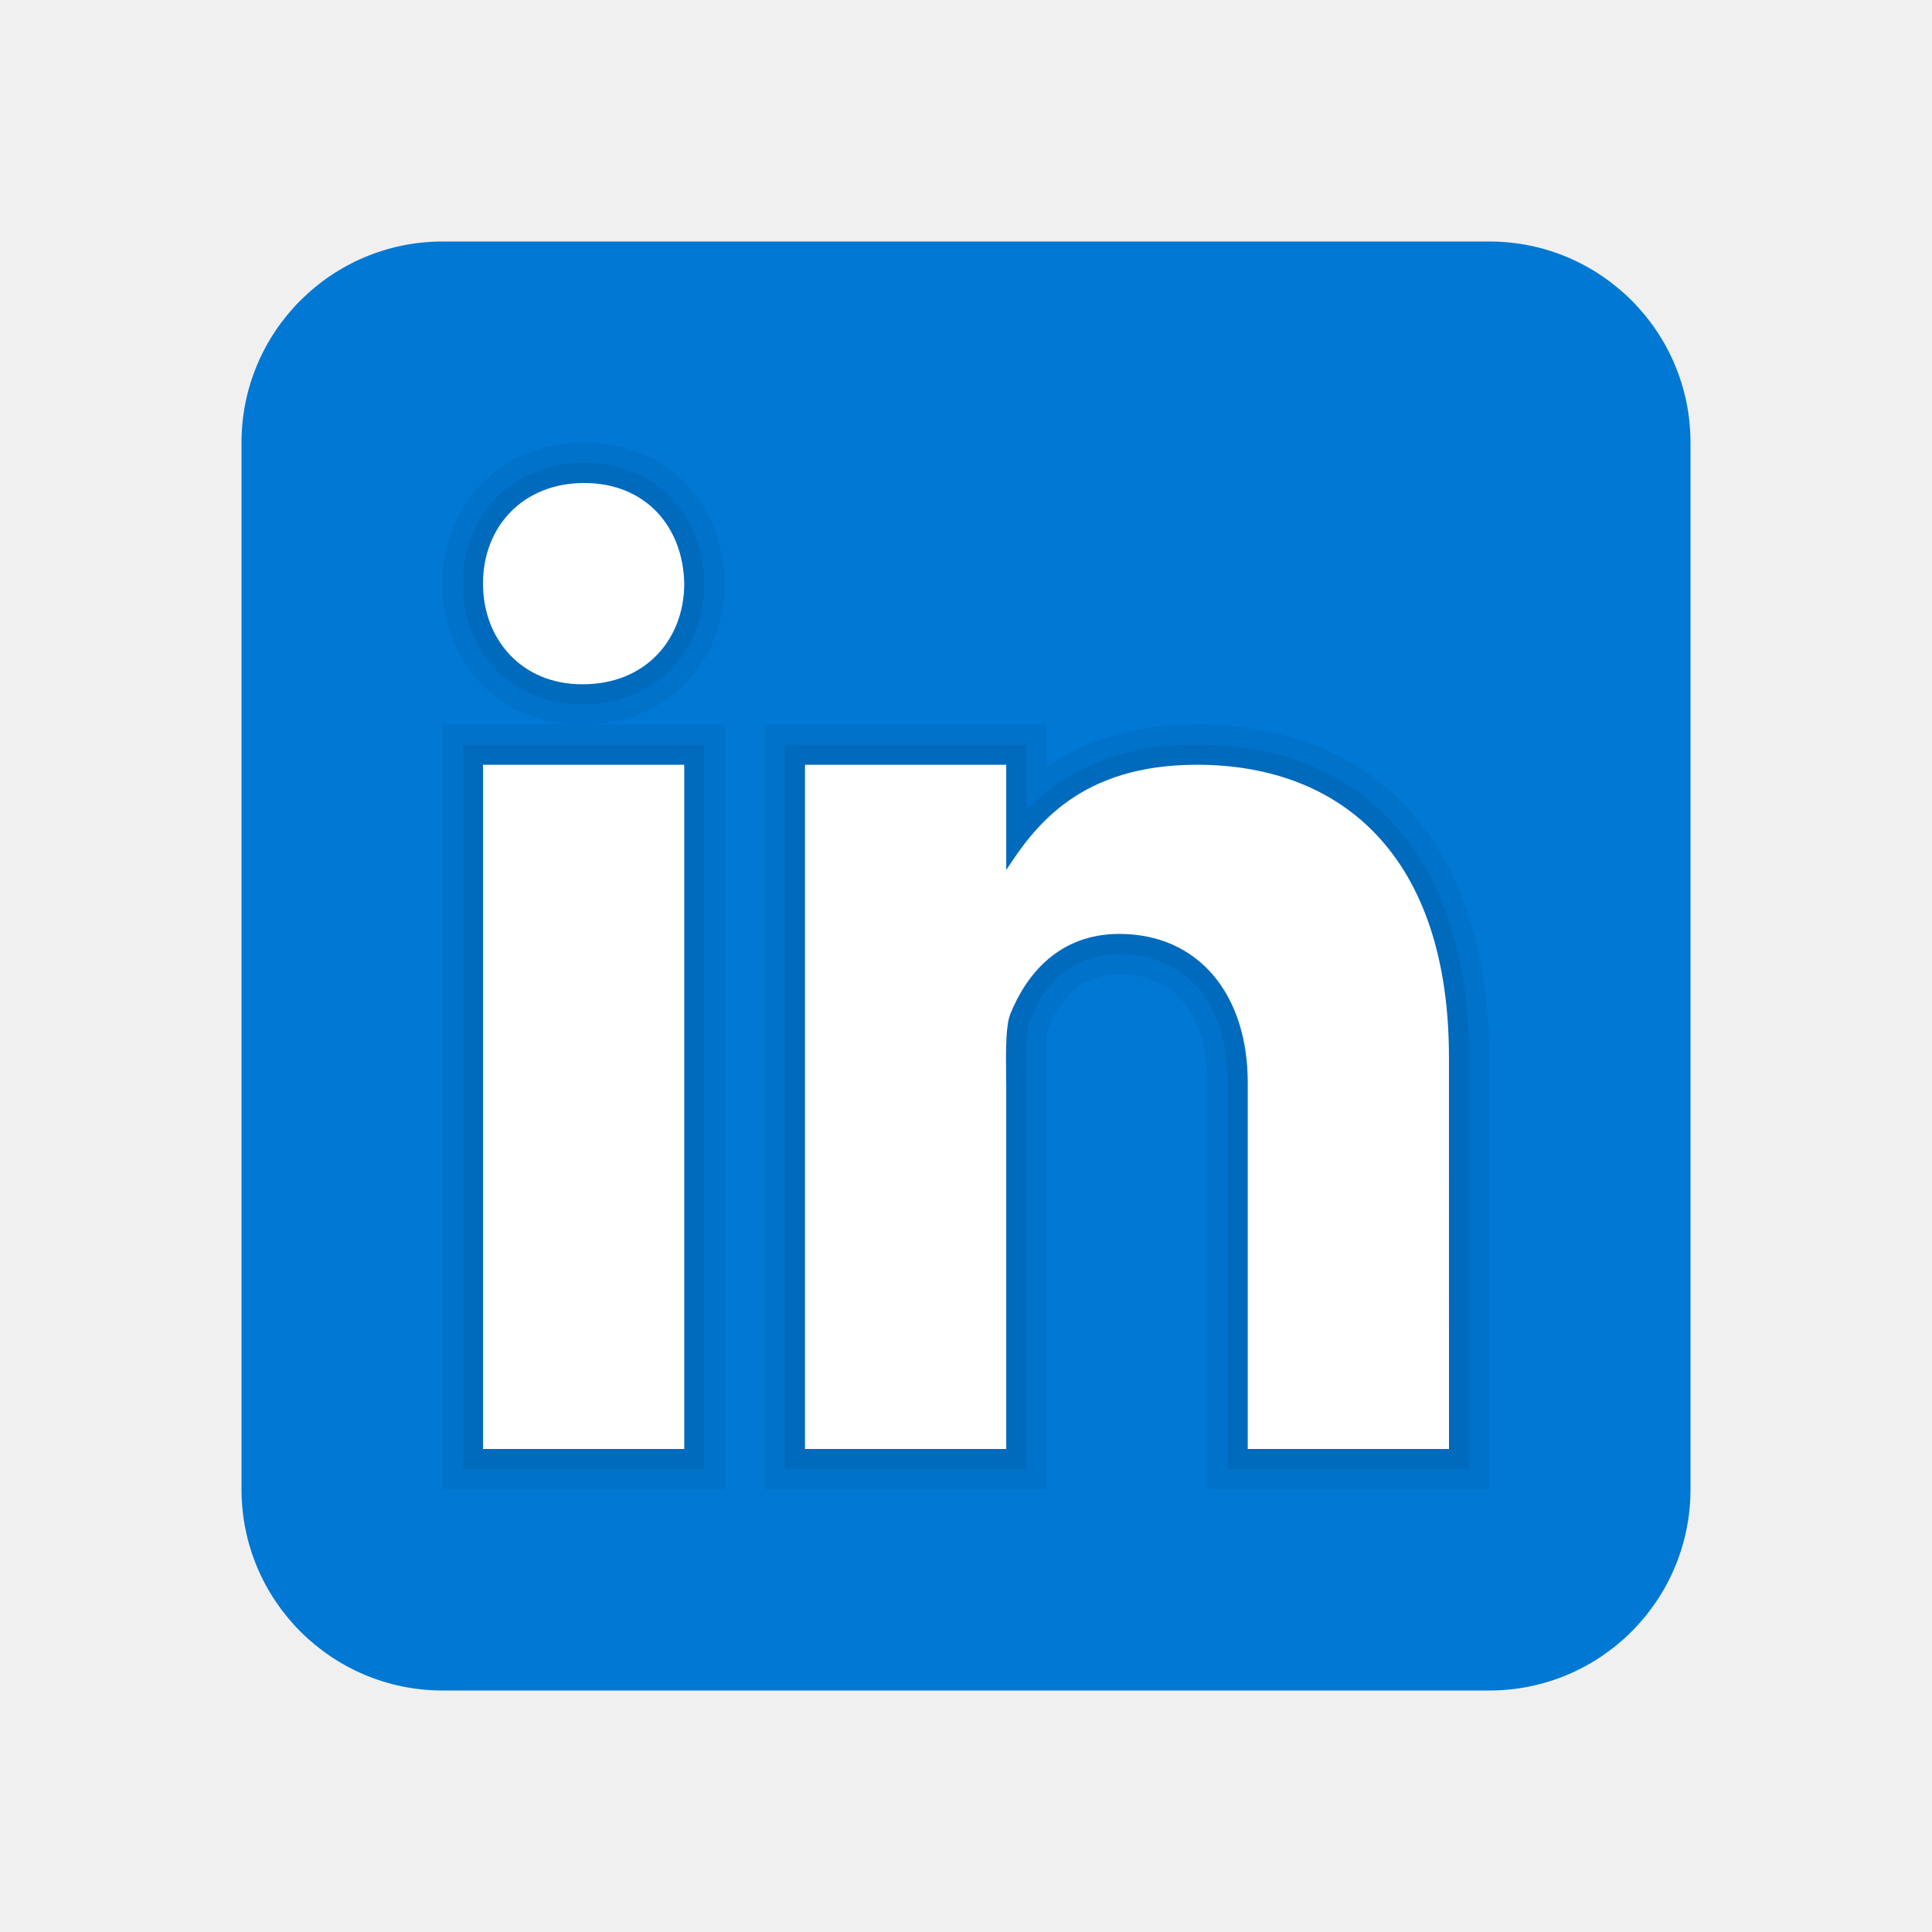
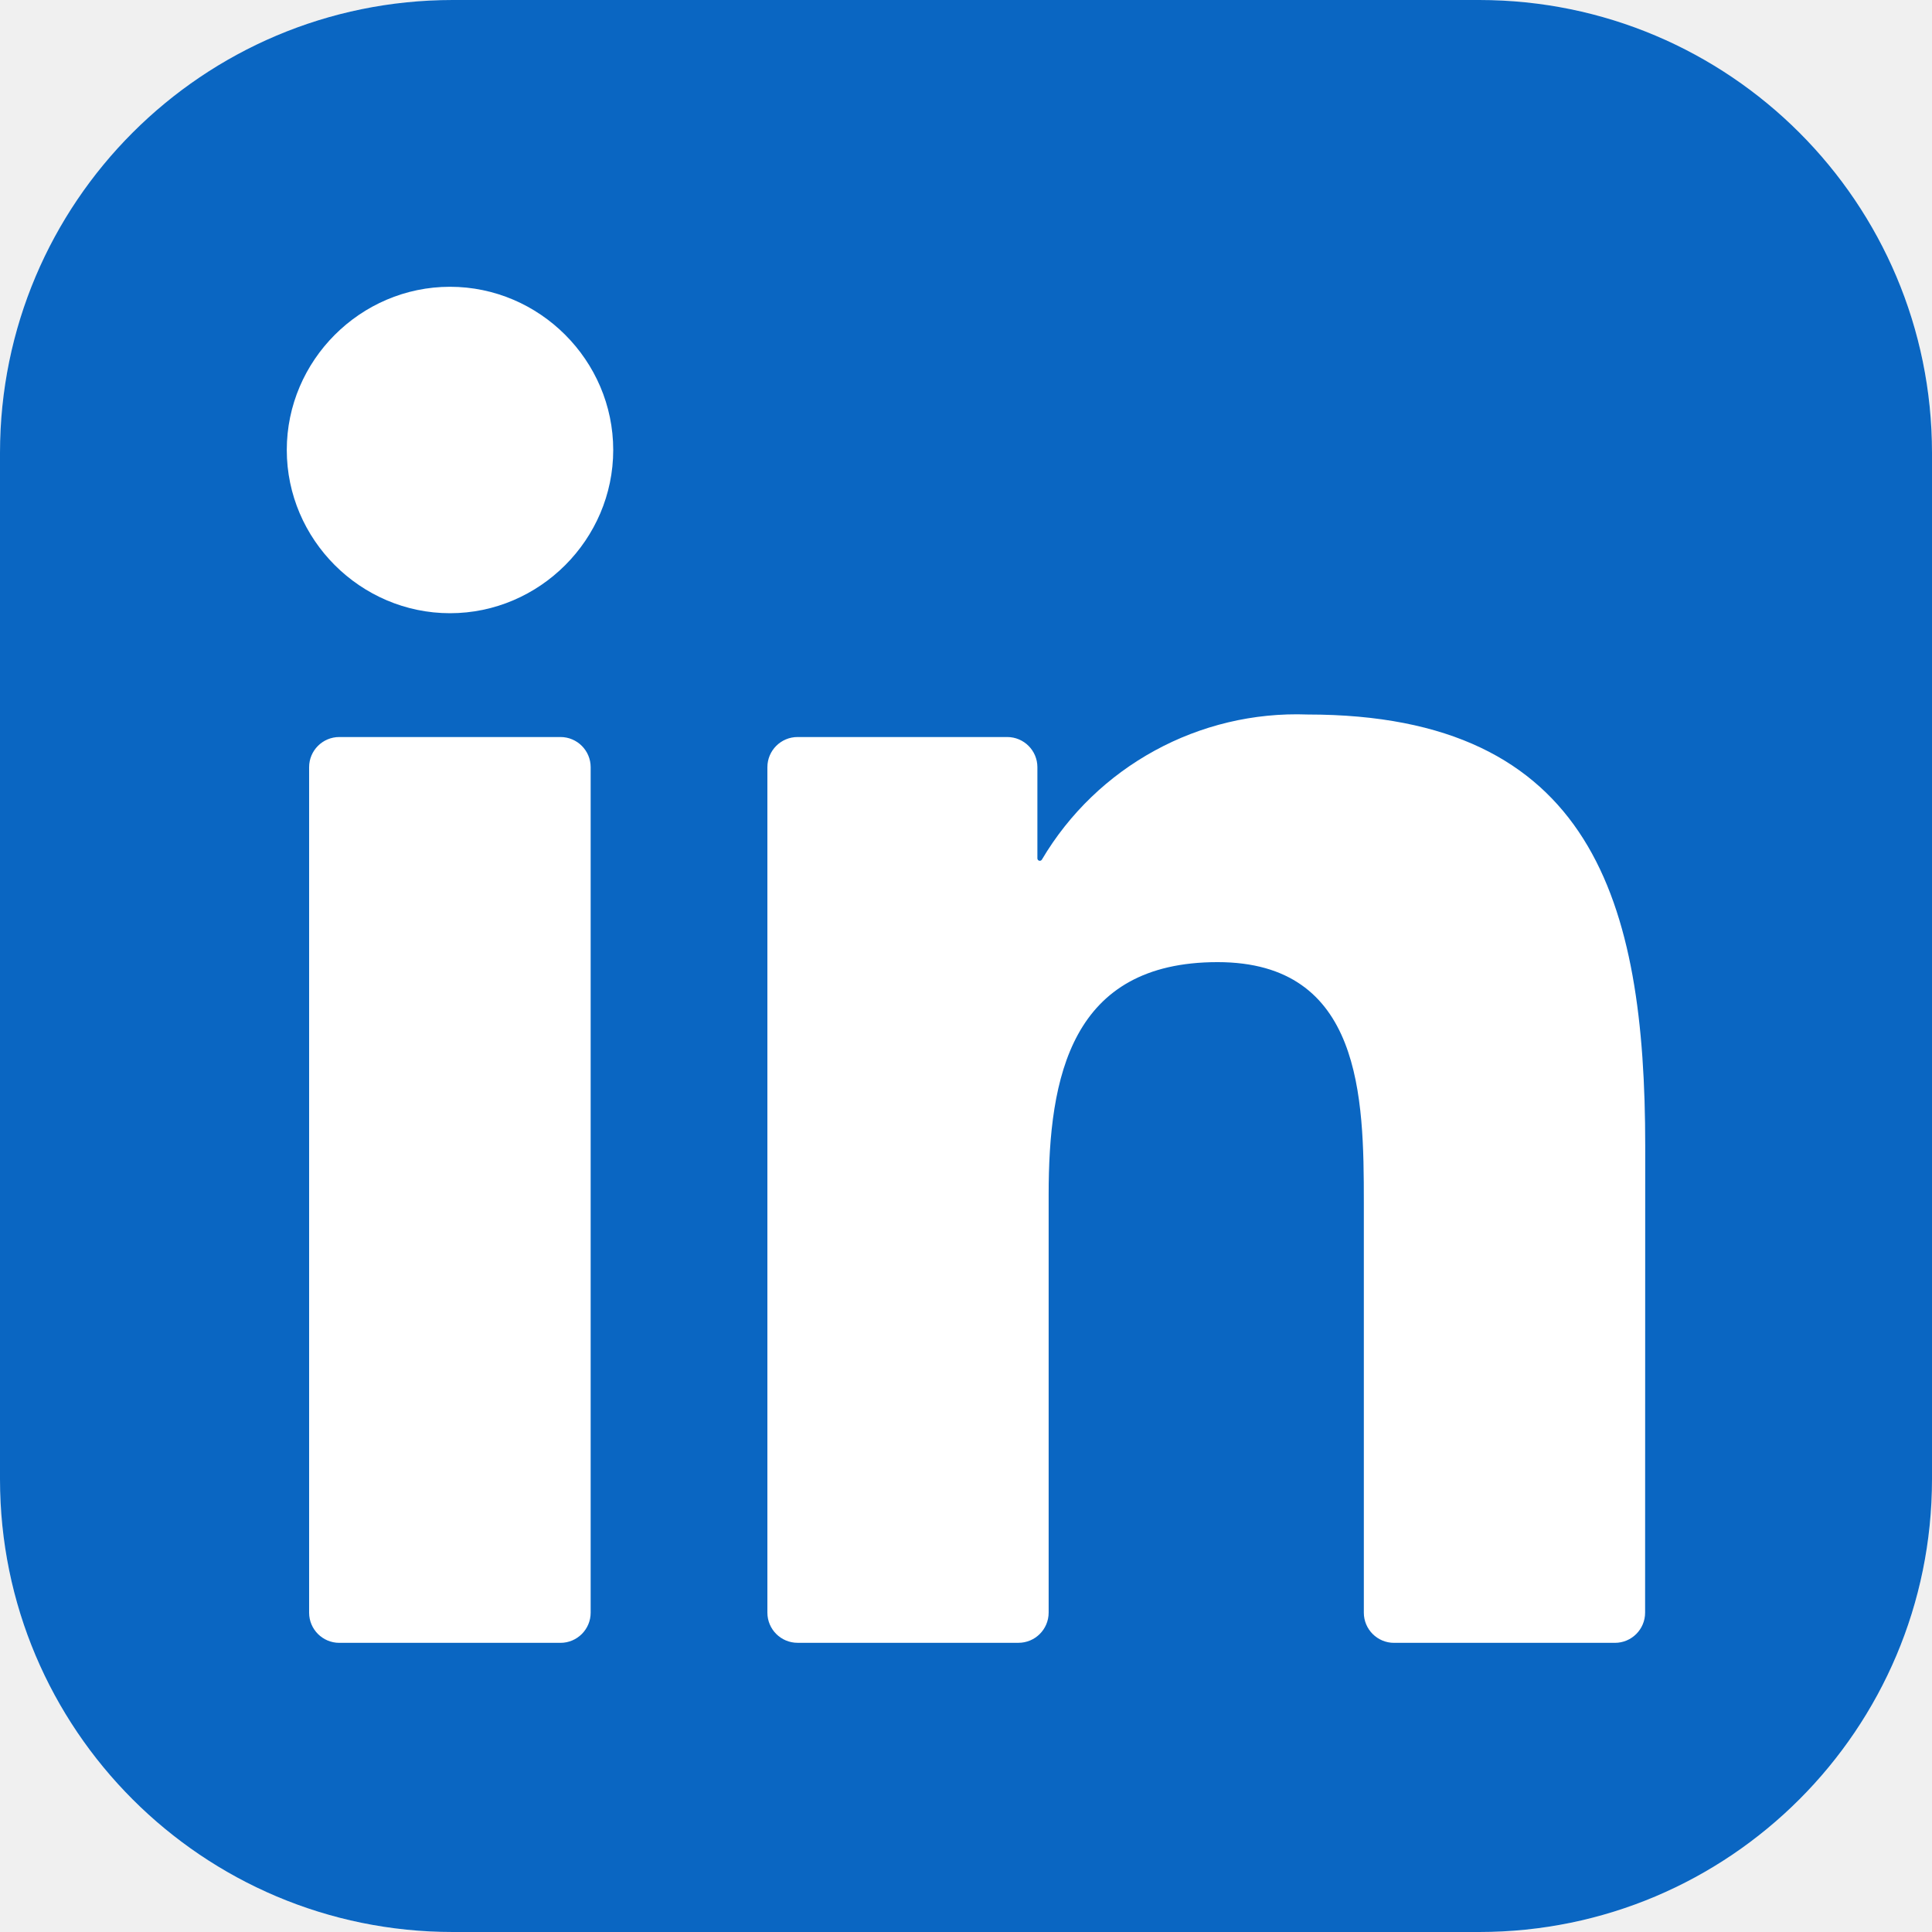
- <svg xmlns="http://www.w3.org/2000/svg" viewBox="0 0 48 48" width="48px" height="48px">
-   <path fill="#0078d4" d="M42,37c0,2.762-2.238,5-5,5H11c-2.761,0-5-2.238-5-5V11c0-2.762,2.239-5,5-5h26c2.762,0,5,2.238,5,5 V37z" />
-   <path d="M30,37V26.901c0-1.689-0.819-2.698-2.192-2.698c-0.815,0-1.414,0.459-1.779,1.364 c-0.017,0.064-0.041,0.325-0.031,1.114L26,37h-7V18h7v1.061C27.022,18.356,28.275,18,29.738,18c4.547,0,7.261,3.093,7.261,8.274 L37,37H30z M11,37V18h3.457C12.454,18,11,16.528,11,14.499C11,12.472,12.478,11,14.514,11c2.012,0,3.445,1.431,3.486,3.479 C18,16.523,16.521,18,14.485,18H18v19H11z" opacity=".05" />
-   <path d="M30.5,36.5v-9.599c0-1.973-1.031-3.198-2.692-3.198c-1.295,0-1.935,0.912-2.243,1.677 c-0.082,0.199-0.071,0.989-0.067,1.326L25.5,36.5h-6v-18h6v1.638c0.795-0.823,2.075-1.638,4.238-1.638 c4.233,0,6.761,2.906,6.761,7.774L36.5,36.5H30.5z M11.5,36.5v-18h6v18H11.5z M14.457,17.5c-1.713,0-2.957-1.262-2.957-3.001 c0-1.738,1.268-2.999,3.014-2.999c1.724,0,2.951,1.229,2.986,2.989c0,1.749-1.268,3.011-3.015,3.011H14.457z" opacity=".07" />
-   <path fill="#fff" d="M12,19h5v17h-5V19z M14.485,17h-0.028C12.965,17,12,15.888,12,14.499C12,13.08,12.995,12,14.514,12 c1.521,0,2.458,1.08,2.486,2.499C17,15.887,16.035,17,14.485,17z M36,36h-5v-9.099c0-2.198-1.225-3.698-3.192-3.698 c-1.501,0-2.313,1.012-2.707,1.99C24.957,25.543,25,26.511,25,27v9h-5V19h5v2.616C25.721,20.5,26.85,19,29.738,19 c3.578,0,6.261,2.25,6.261,7.274L36,36L36,36z" />
+ <svg xmlns="http://www.w3.org/2000/svg" width="1em" height="1em" viewBox="0 0 256 256">
+   <rect x="0" y="0" width="256" height="256" fill="rgba(255, 255, 255, 0)" />
+   <g fill="none">
+     <rect width="256" height="256" fill="#fff" rx="60" />
+     <rect width="256" height="256" fill="#0A66C2" rx="60" />
+     <path fill="#fff" d="M184.715 217.685h29.27a4 4 0 0 0 4-3.999l.015-61.842c0-32.323-6.965-57.168-44.738-57.168c-14.359-.534-27.9 6.868-35.207 19.228a.32.32 0 0 1-.595-.161V101.66a4 4 0 0 0-4-4h-27.777a4 4 0 0 0-4 4v112.02a4 4 0 0 0 4 4h29.268a4 4 0 0 0 4-4v-55.373c0-15.657 2.97-30.82 22.381-30.82c19.135 0 19.383 17.916 19.383 31.834v54.364a4 4 0 0 0 4 4ZM38 59.627c0 11.865 9.767 21.627 21.632 21.627c11.862-.001 21.623-9.769 21.623-21.631C81.253 47.761 71.491 38 59.628 38C47.762 38 38 47.763 38 59.627Zm6.959 158.058h29.307a4 4 0 0 0 4-4V101.66a4 4 0 0 0-4-4H44.959a4 4 0 0 0-4 4v112.025a4 4 0 0 0 4 4Z" />
+   </g>
</svg>
